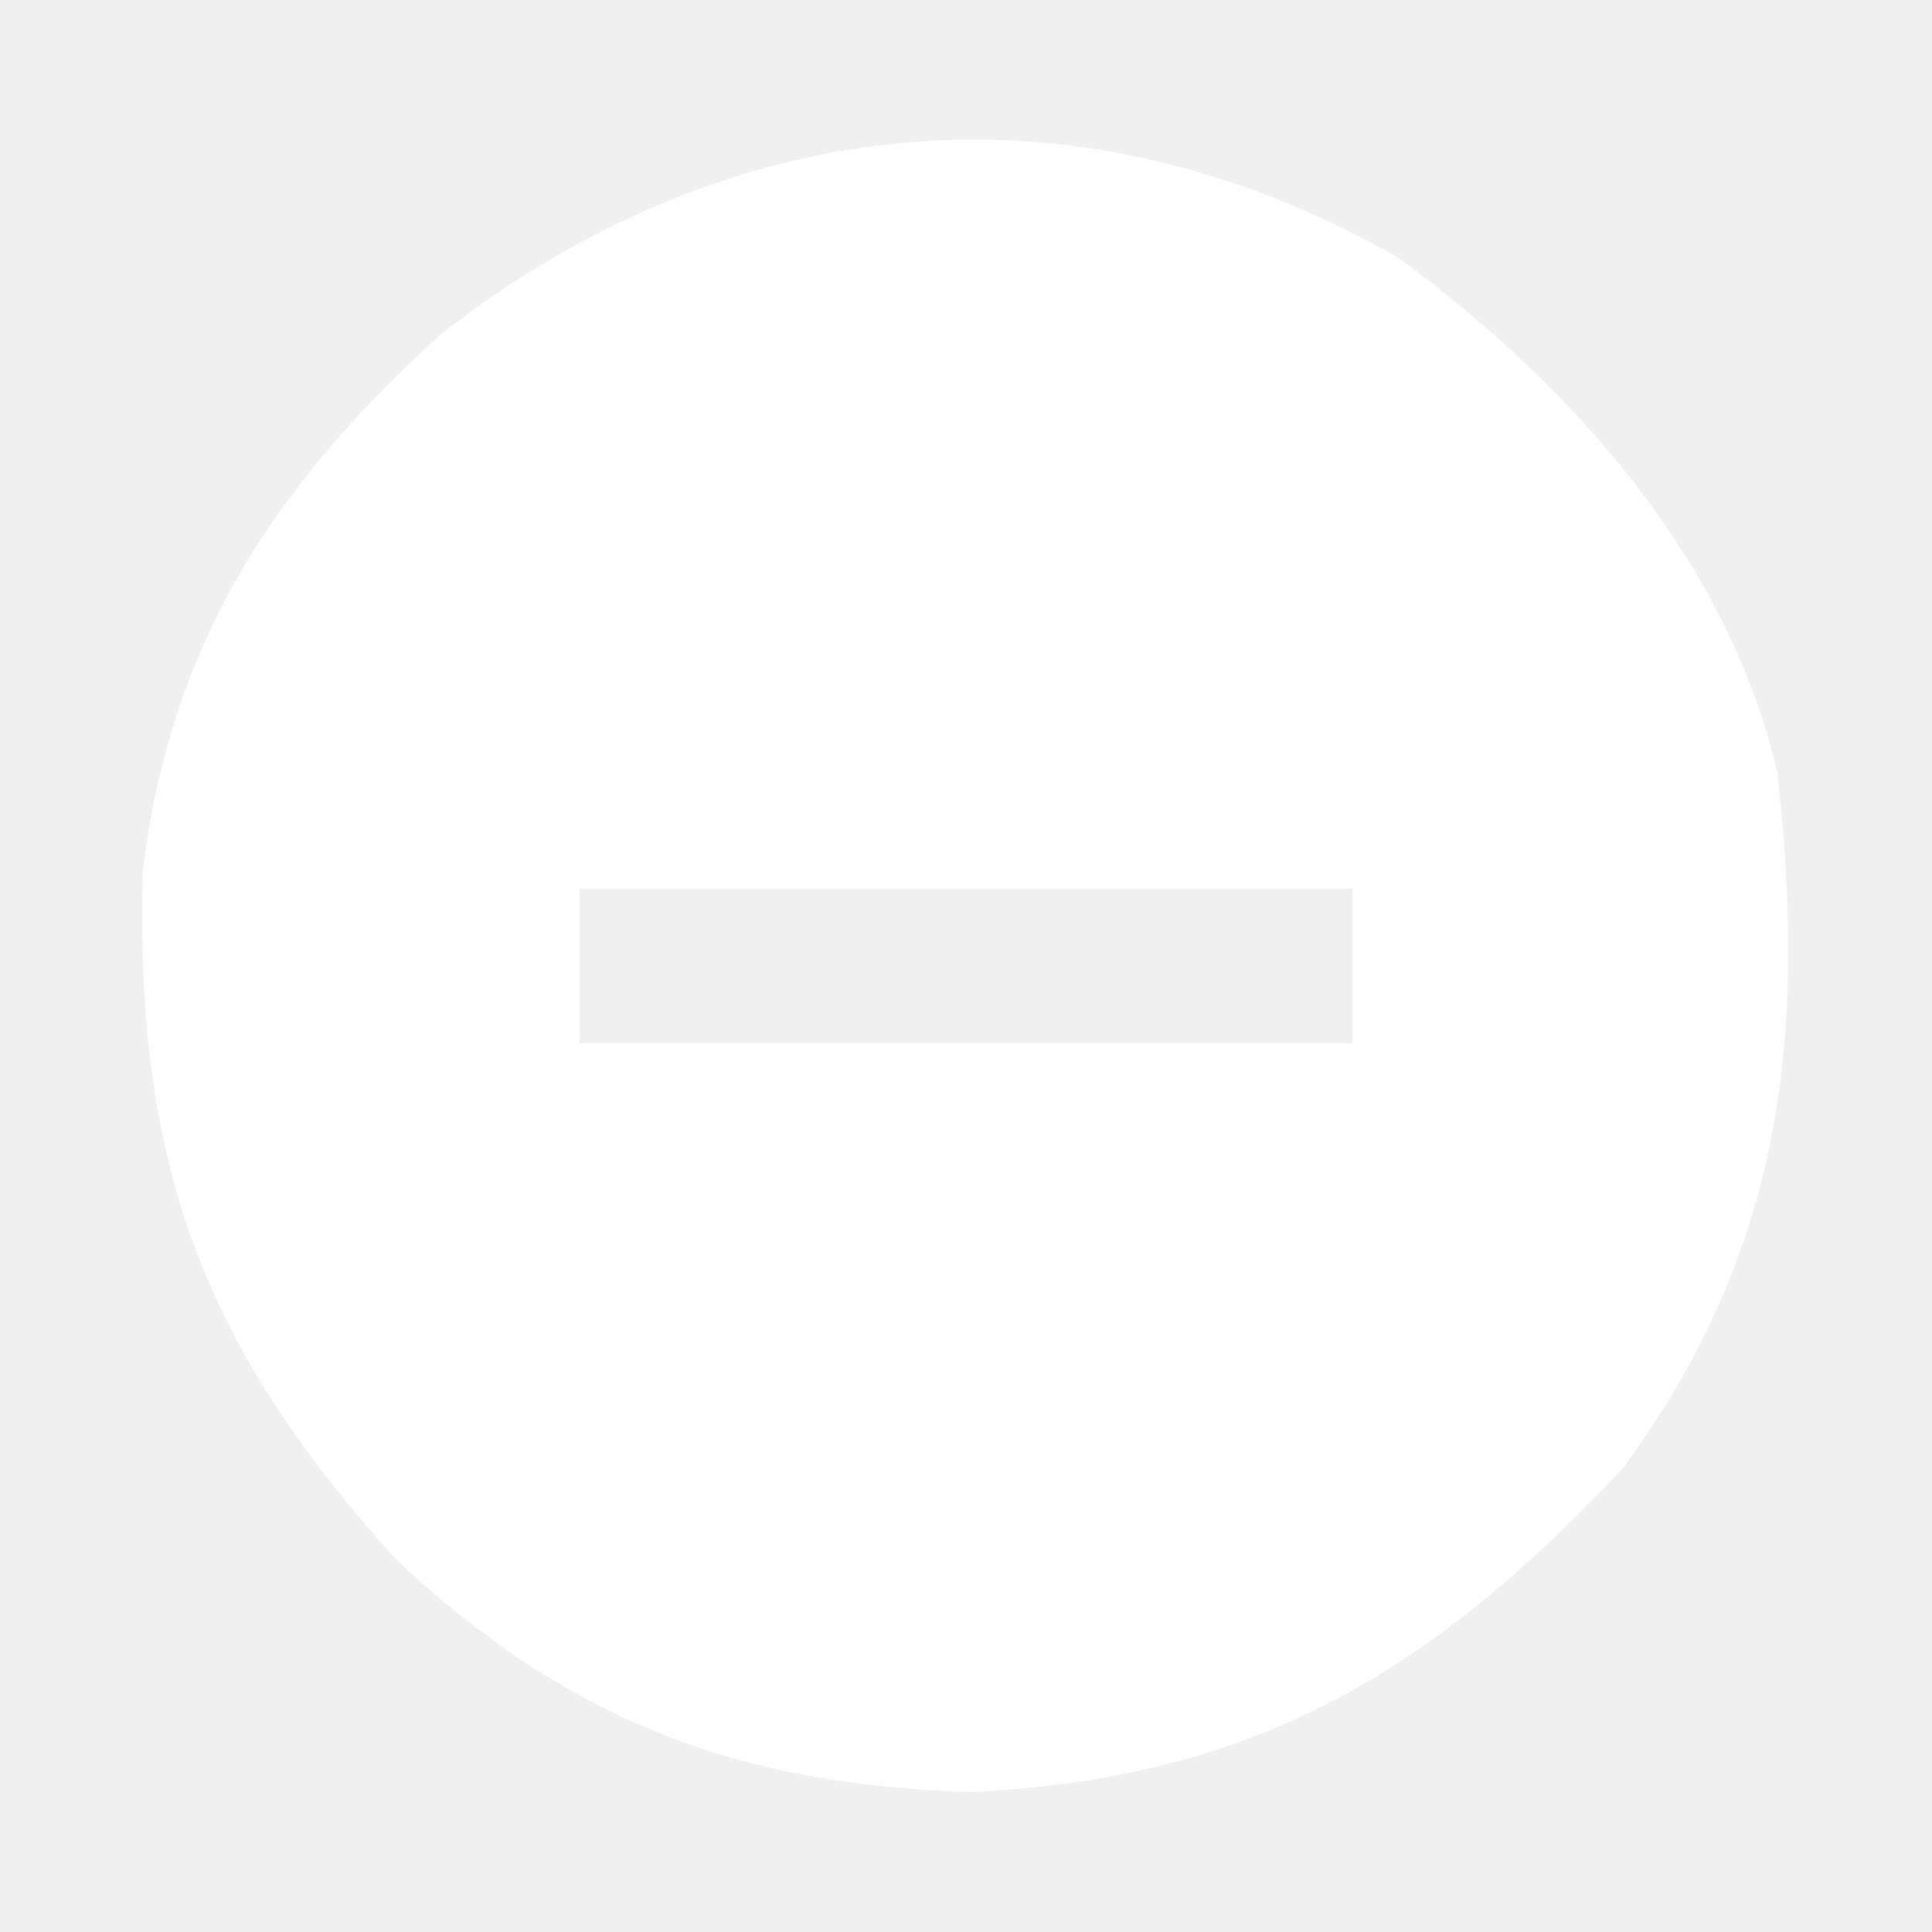
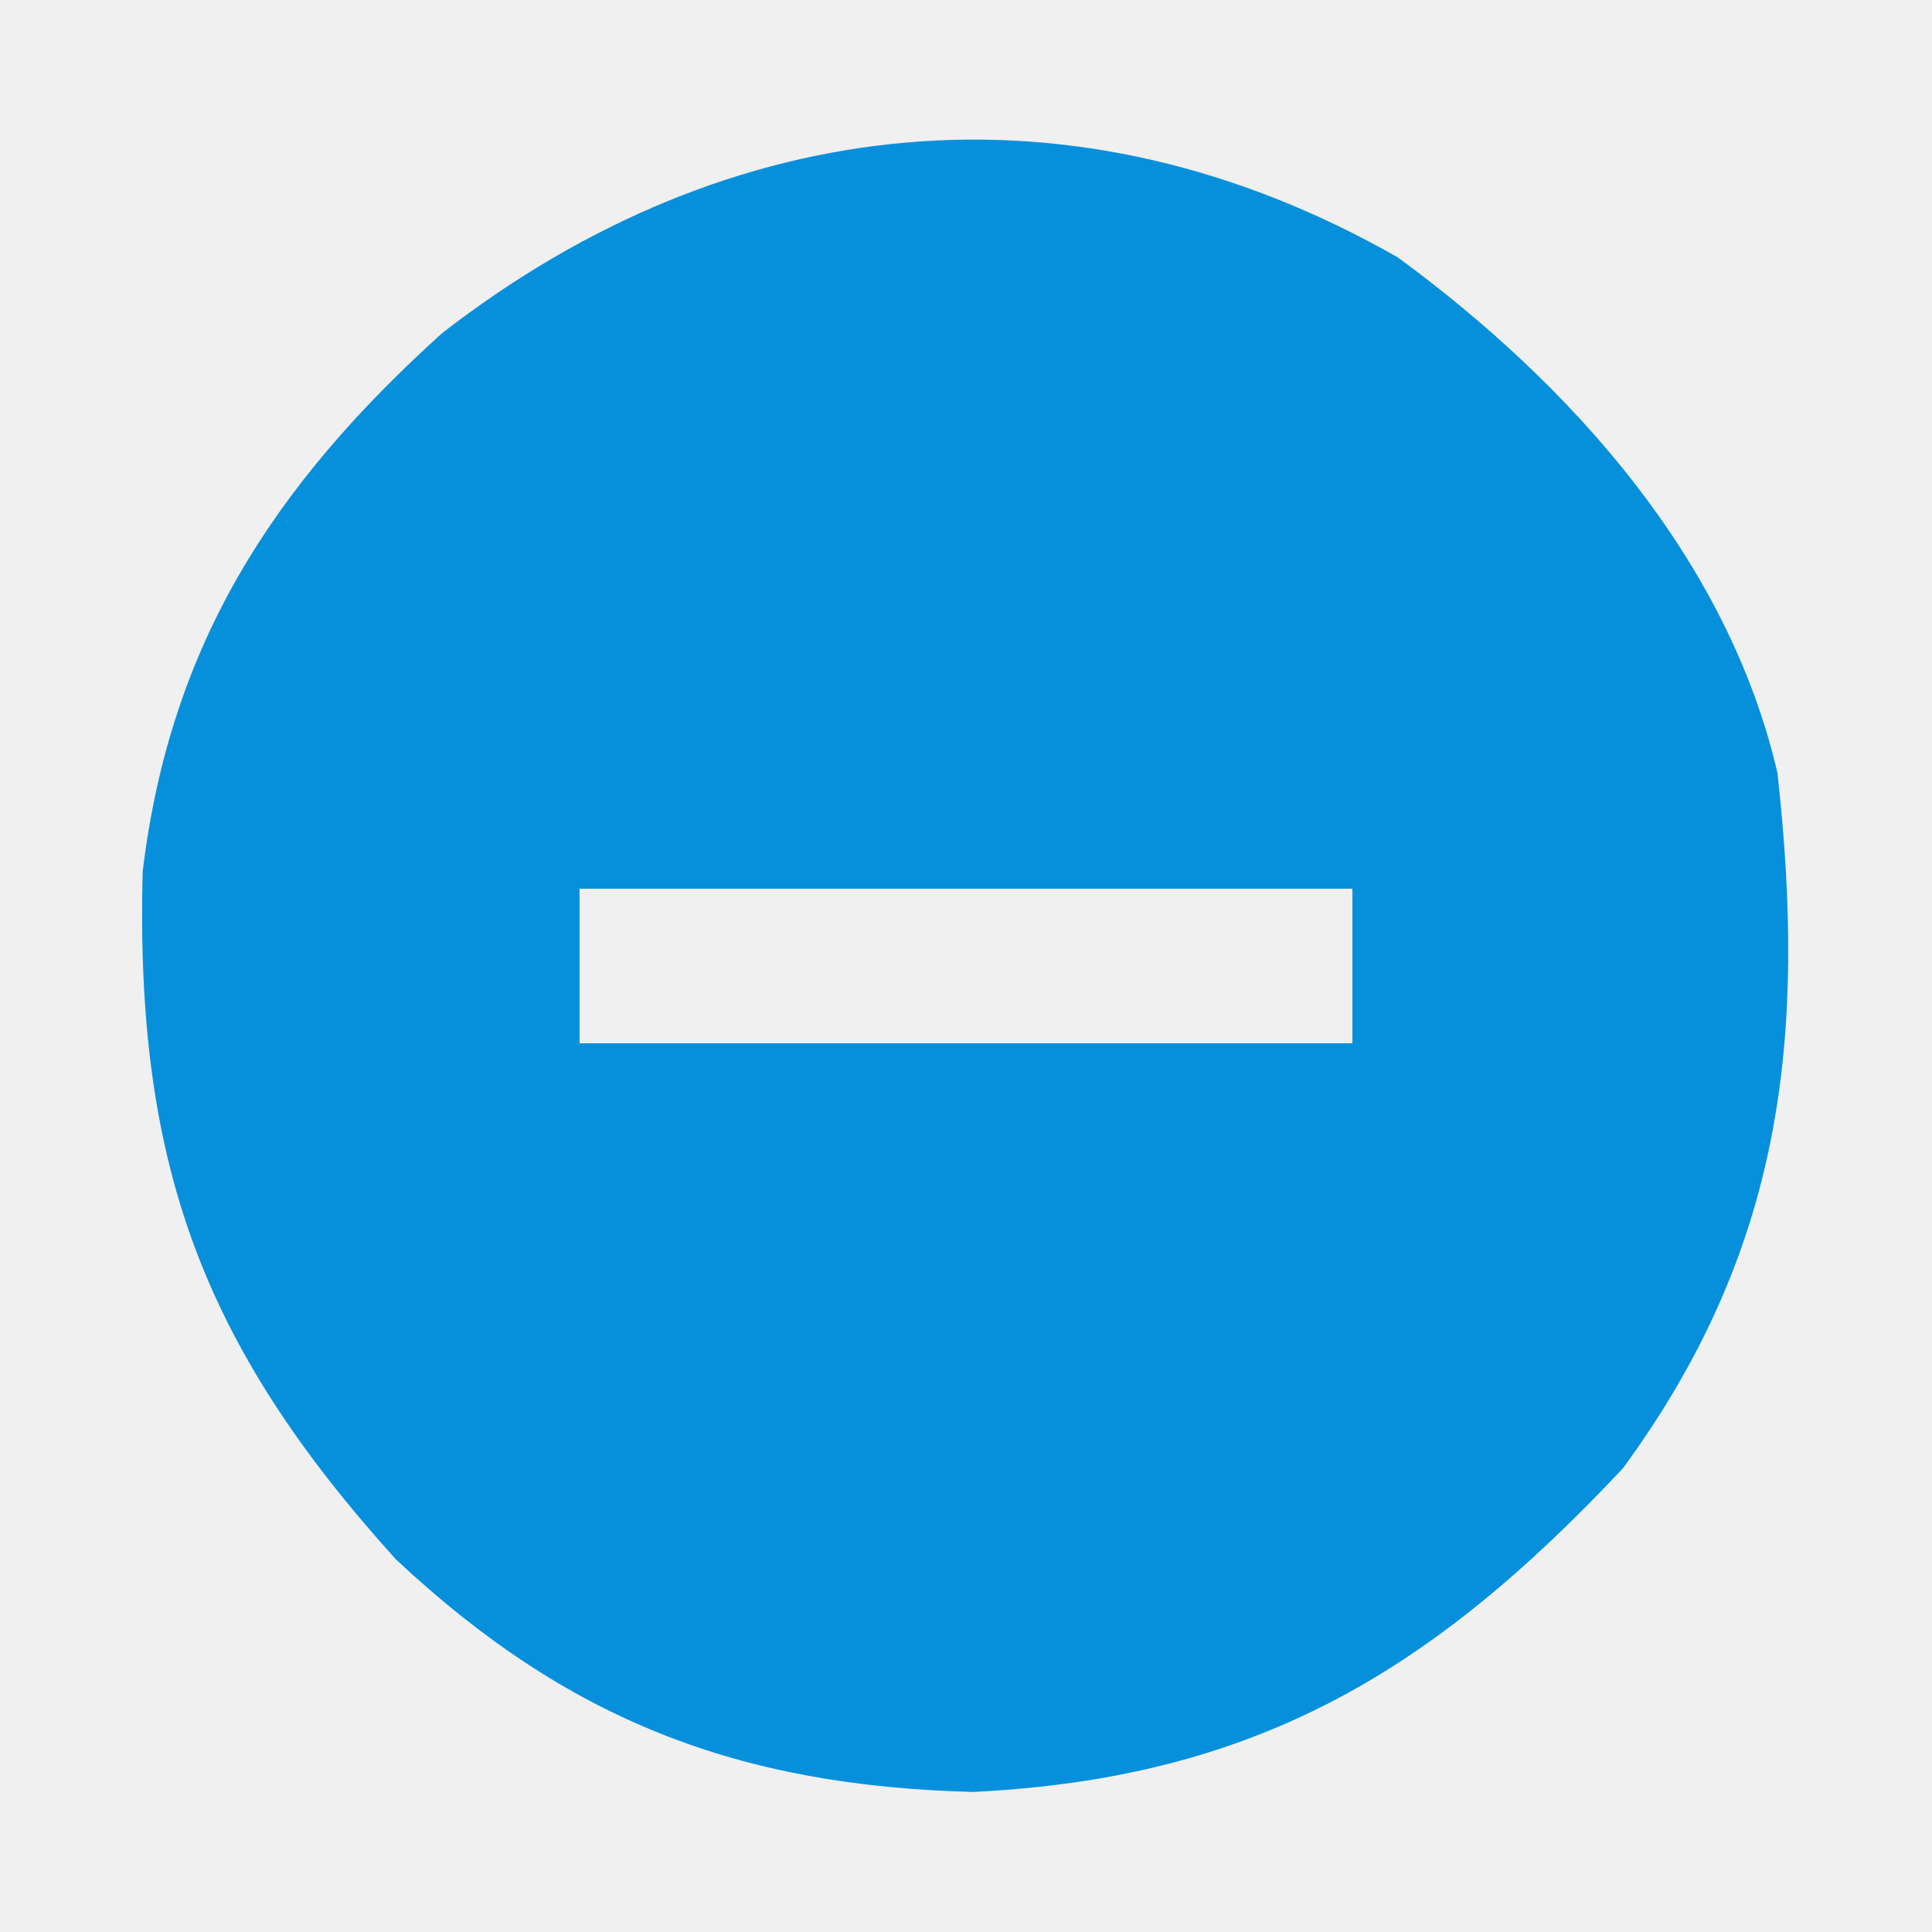
<svg xmlns="http://www.w3.org/2000/svg" version="1.1" width="50" height="50">
-   <path d="M0 0 C4.505 3.306 8.537 7.817 9.82 13.336 C10.581 20.187 9.961 25.694 5.82 31.336 C0.869 36.616 -3.7 39.355 -10.992 39.711 C-17.07 39.557 -21.49 37.858 -25.938 33.688 C-30.977 28.112 -32.678 23.417 -32.488 15.895 C-31.777 9.996 -29.095 5.896 -24.742 1.961 C-17.289 -3.825 -8.351 -4.767 0 0 Z M-21.18 16.336 C-21.18 17.656 -21.18 18.976 -21.18 20.336 C-14.58 20.336 -7.98 20.336 -1.18 20.336 C-1.18 19.016 -1.18 17.696 -1.18 16.336 C-7.78 16.336 -14.38 16.336 -21.18 16.336 Z " fill="#FFFFFF" transform="translate(36.17969,6.664062)" />
+   <path d="M0 0 C4.505 3.306 8.537 7.817 9.82 13.336 C10.581 20.187 9.961 25.694 5.82 31.336 C0.869 36.616 -3.7 39.355 -10.992 39.711 C-17.07 39.557 -21.49 37.858 -25.938 33.688 C-30.977 28.112 -32.678 23.417 -32.488 15.895 C-31.777 9.996 -29.095 5.896 -24.742 1.961 C-17.289 -3.825 -8.351 -4.767 0 0 Z M-21.18 16.336 C-21.18 17.656 -21.18 18.976 -21.18 20.336 C-14.58 20.336 -7.98 20.336 -1.18 20.336 C-1.18 19.016 -1.18 17.696 -1.18 16.336 C-7.78 16.336 -14.38 16.336 -21.18 16.336 Z " fill="#0690DC" transform="translate(36.17969,6.664062)" />
</svg>
